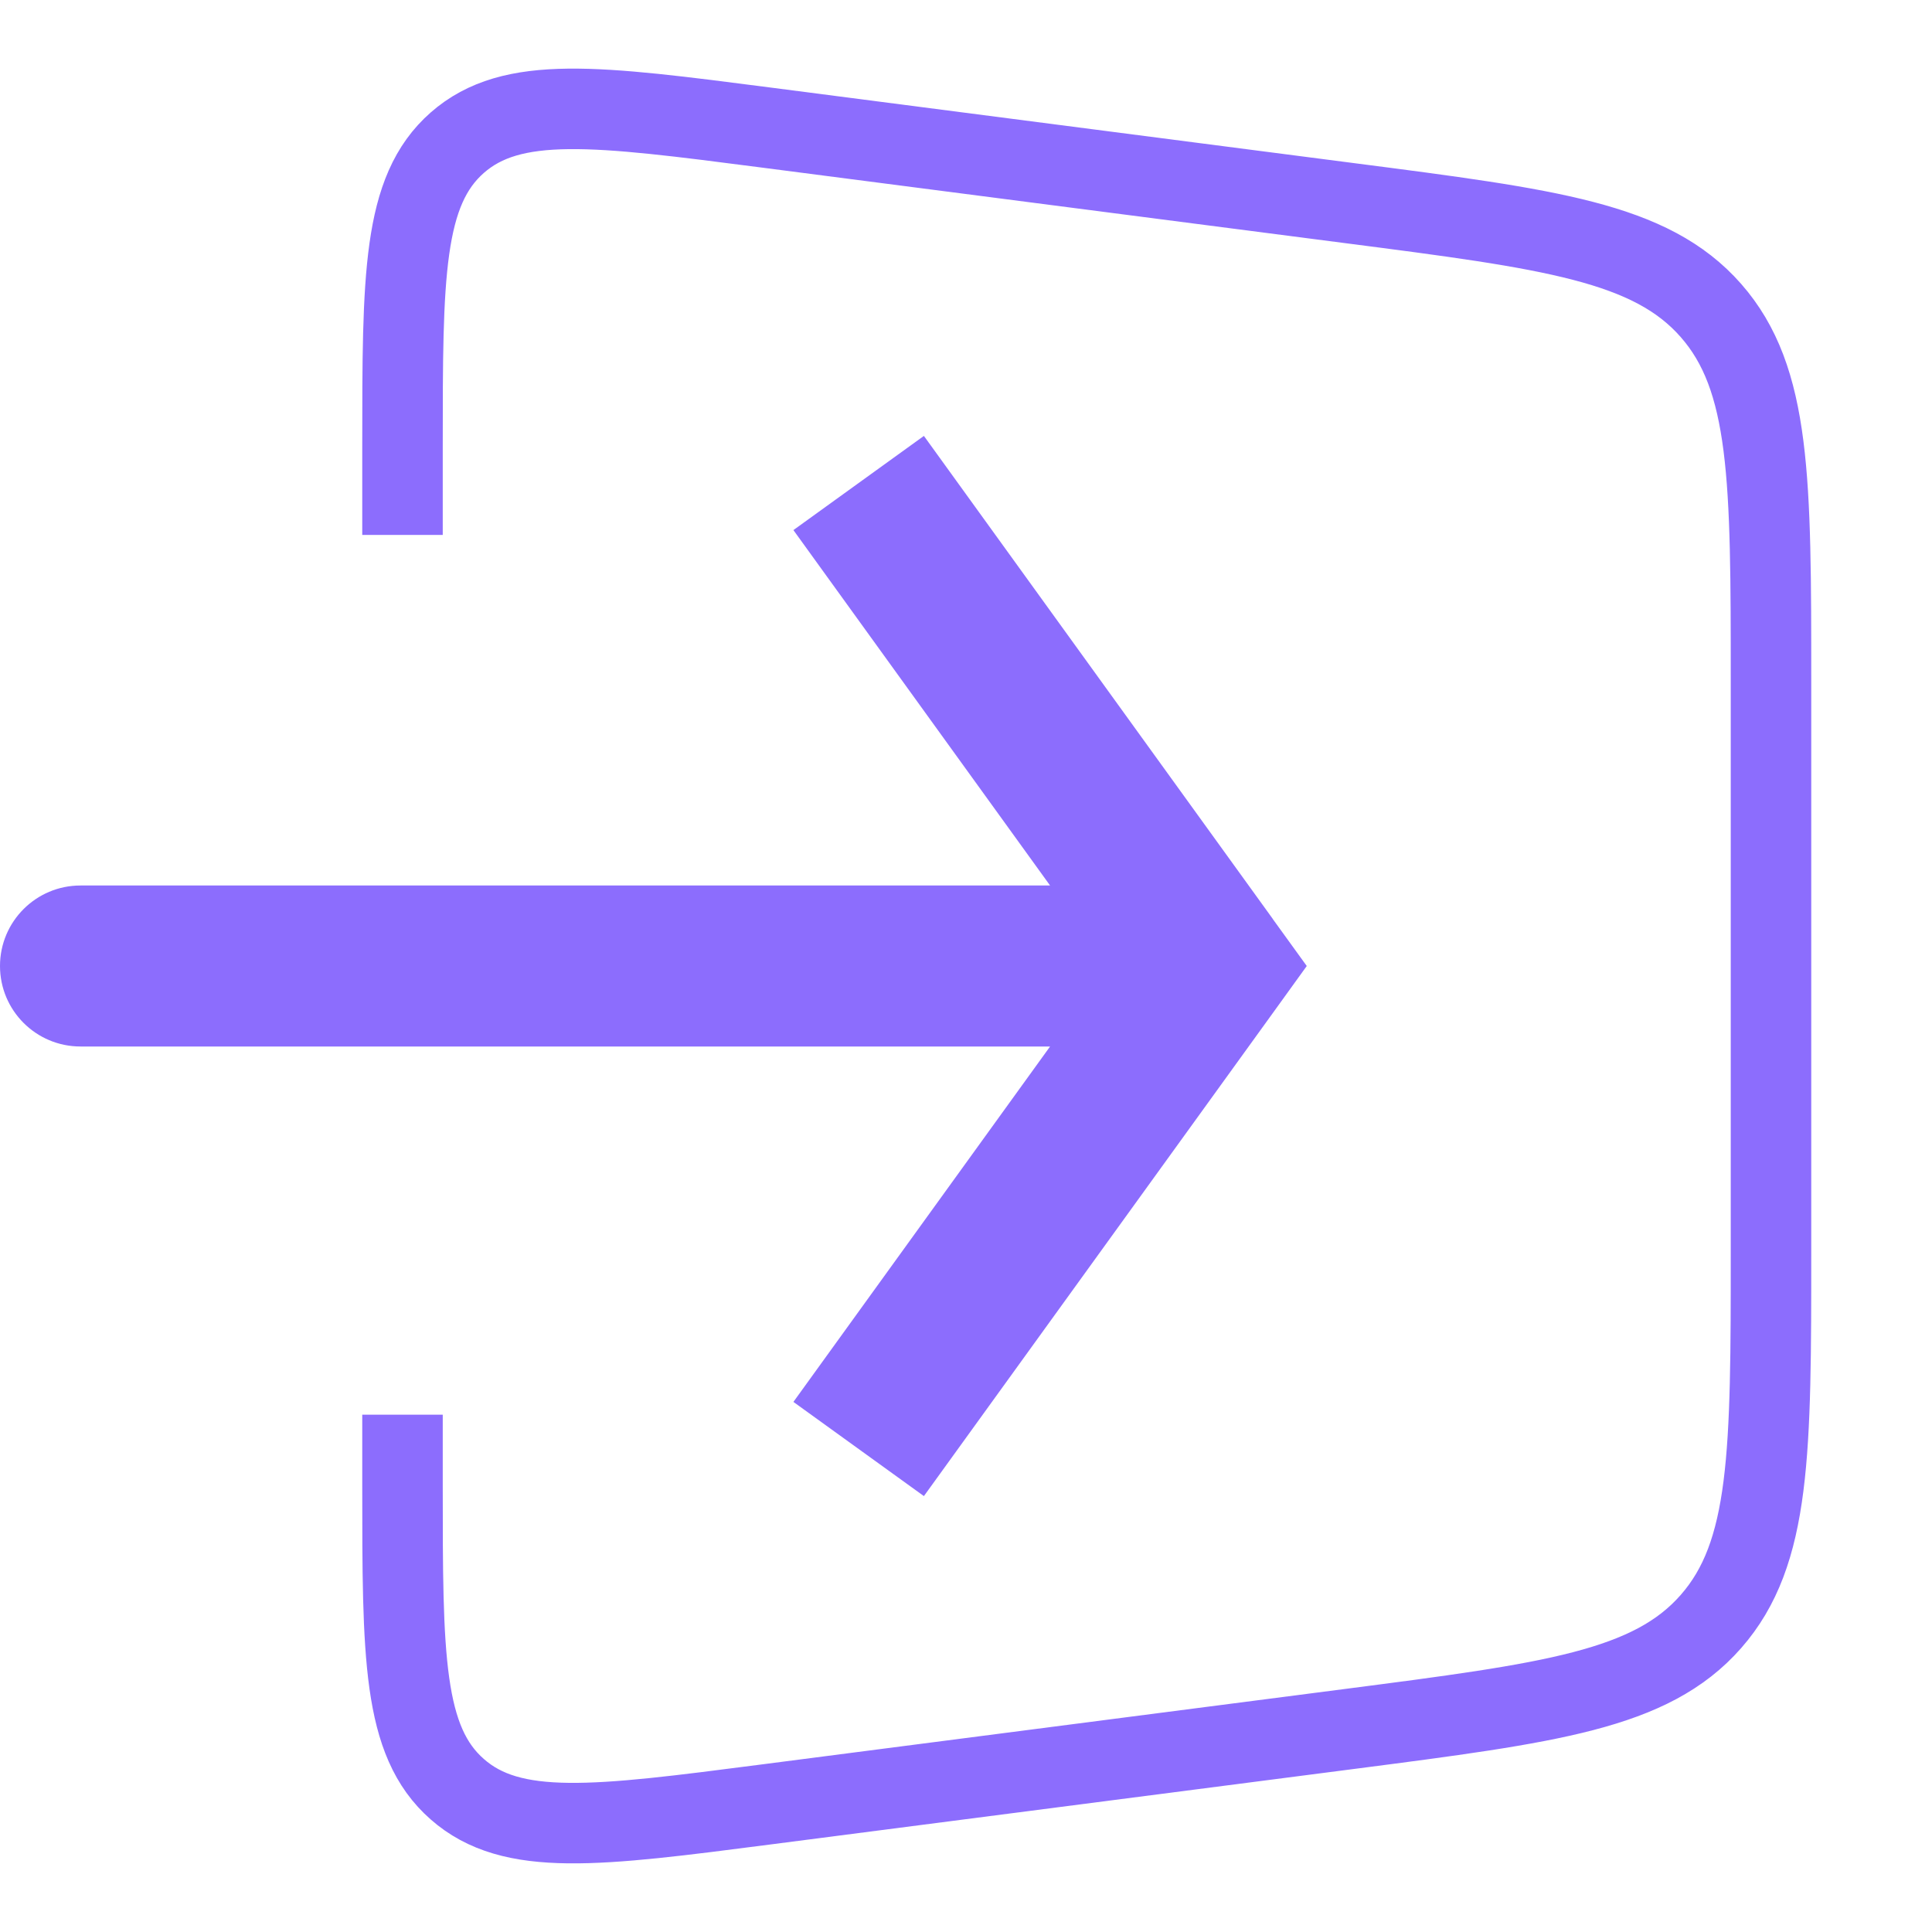
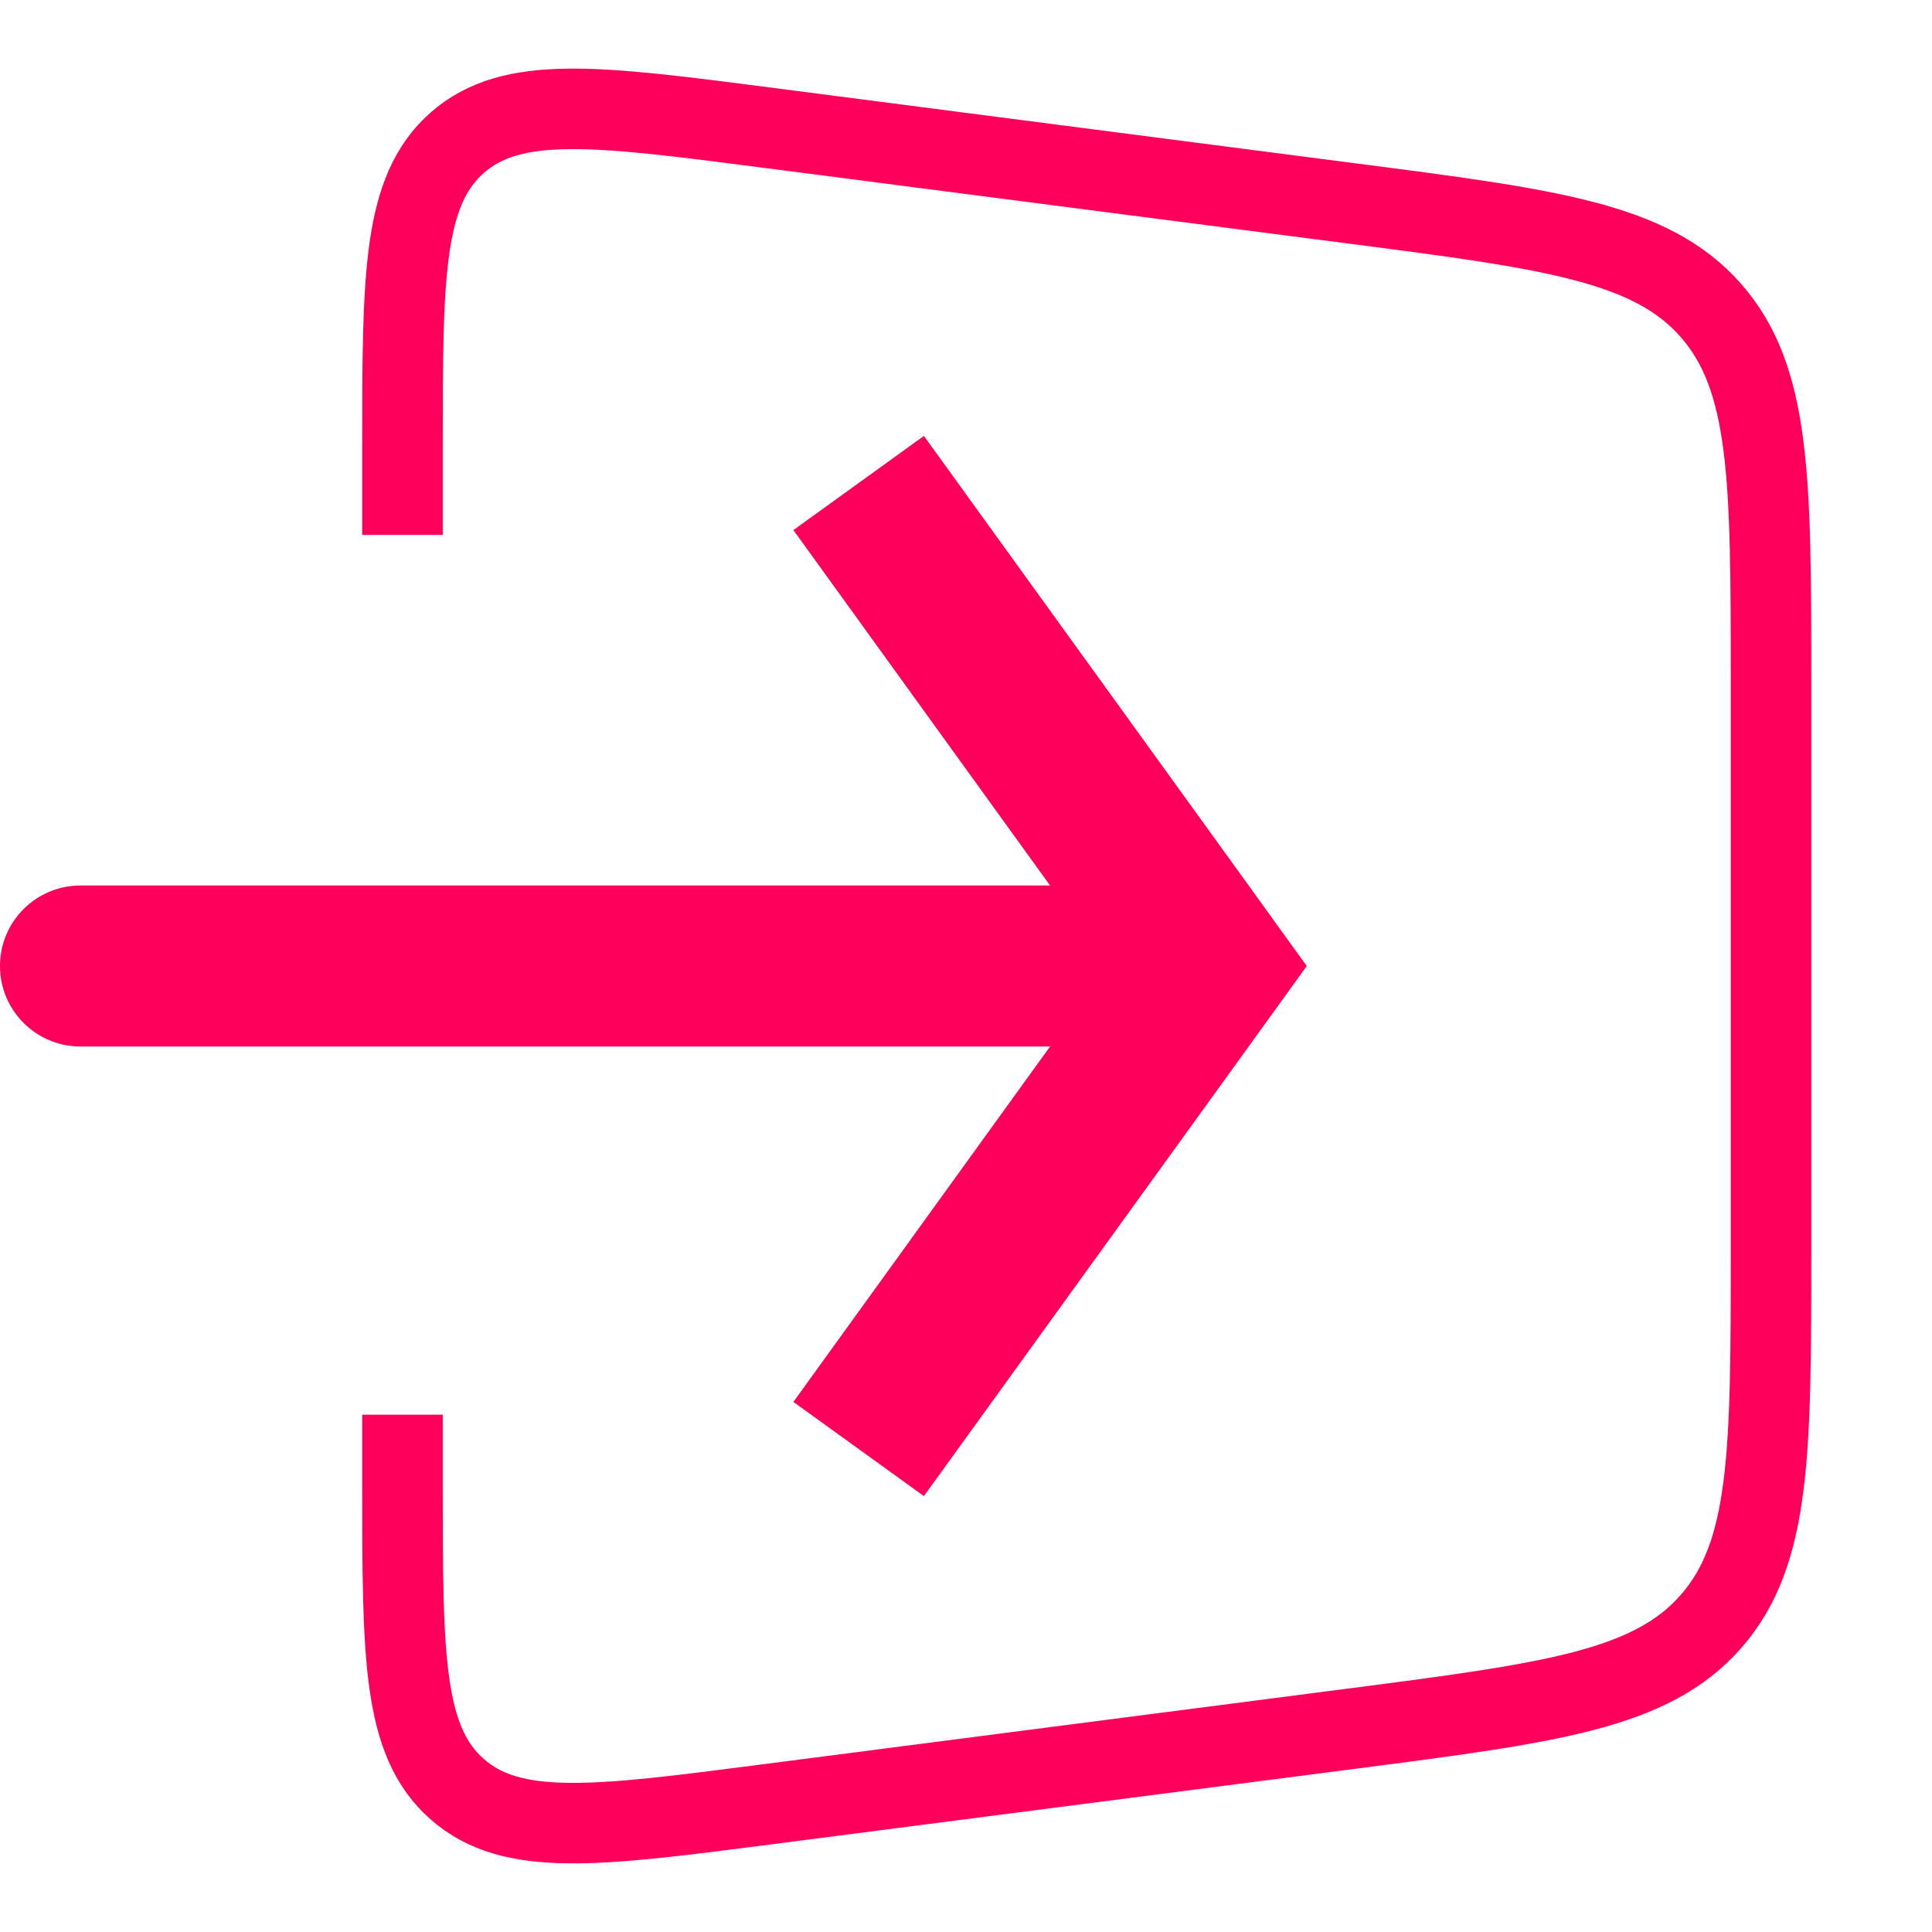
<svg xmlns="http://www.w3.org/2000/svg" width="24" height="24" fill="none" version="1.1" viewBox="0 0 24 24">
-   <path stroke="#8c6dfd" strokeOpacity="1" d="M5 6.645V5.551c0-2.12 0-3.18.68-3.778.68-.597 1.73-.461 3.833-.189l7.257.94c2.491.322 3.737.483 4.483 1.332.747.85.747 2.106.747 4.618v7.052c0 2.512 0 3.768-.747 4.618-.746.85-1.992 1.01-4.483 1.333l-7.257.939c-2.102.272-3.154.408-3.833-.19C5 21.63 5 20.57 5 18.45v-.876" />
-   <path fill="#8c6dfd" fillOpacity="1" d="M15 12l.81-.585.423.585-.422.585L15 12zM1 13a1 1 0 110-2v2zm10.477-7.585l4.334 6-1.622 1.17-4.333-6 1.621-1.17zm4.334 7.17l-4.334 6-1.621-1.17 4.333-6 1.622 1.17zM15 13H1v-2h14v2z" />
+   <path stroke="#FE005B" strokeOpacity="1" d="M5 6.645V5.551c0-2.12 0-3.18.68-3.778.68-.597 1.73-.461 3.833-.189l7.257.94c2.491.322 3.737.483 4.483 1.332.747.85.747 2.106.747 4.618v7.052c0 2.512 0 3.768-.747 4.618-.746.85-1.992 1.01-4.483 1.333l-7.257.939c-2.102.272-3.154.408-3.833-.19C5 21.63 5 20.57 5 18.45v-.876" />
+   <path fill="#FE005B" fillOpacity="1" d="M15 12l.81-.585.423.585-.422.585L15 12zM1 13a1 1 0 110-2v2zm10.477-7.585l4.334 6-1.622 1.17-4.333-6 1.621-1.17zm4.334 7.17l-4.334 6-1.621-1.17 4.333-6 1.622 1.17zM15 13H1v-2h14v2z" />
</svg>
